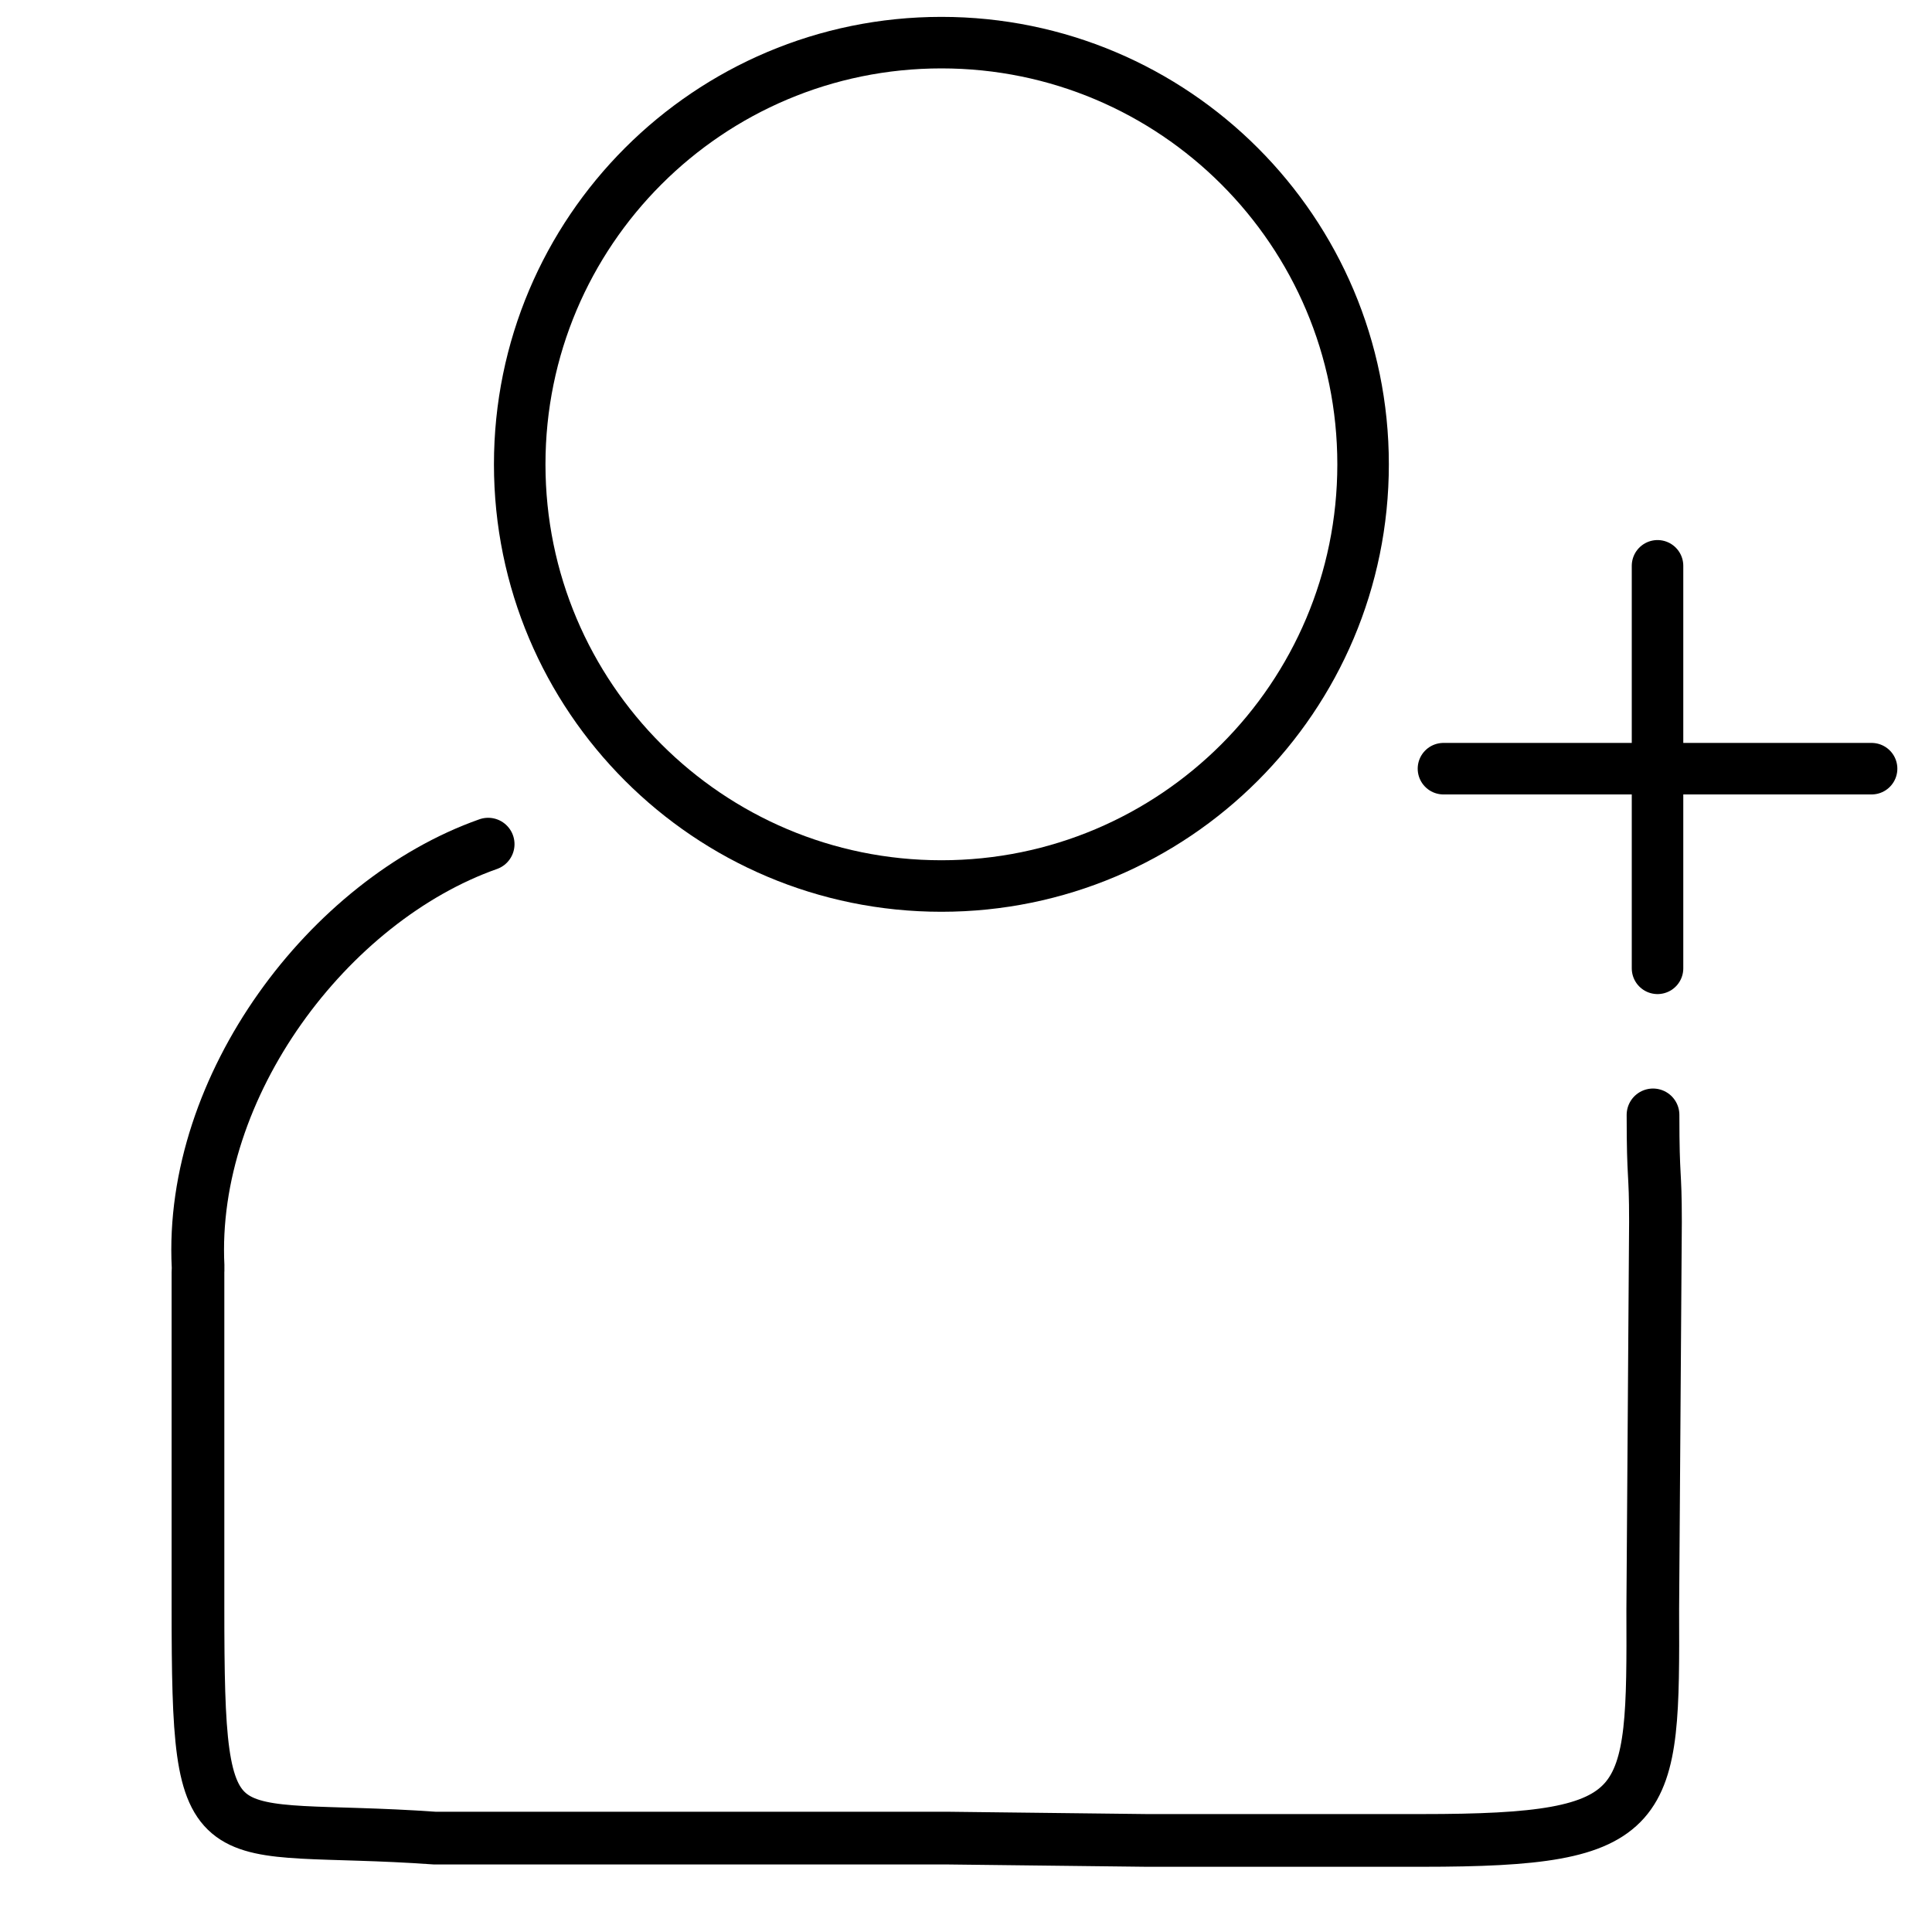
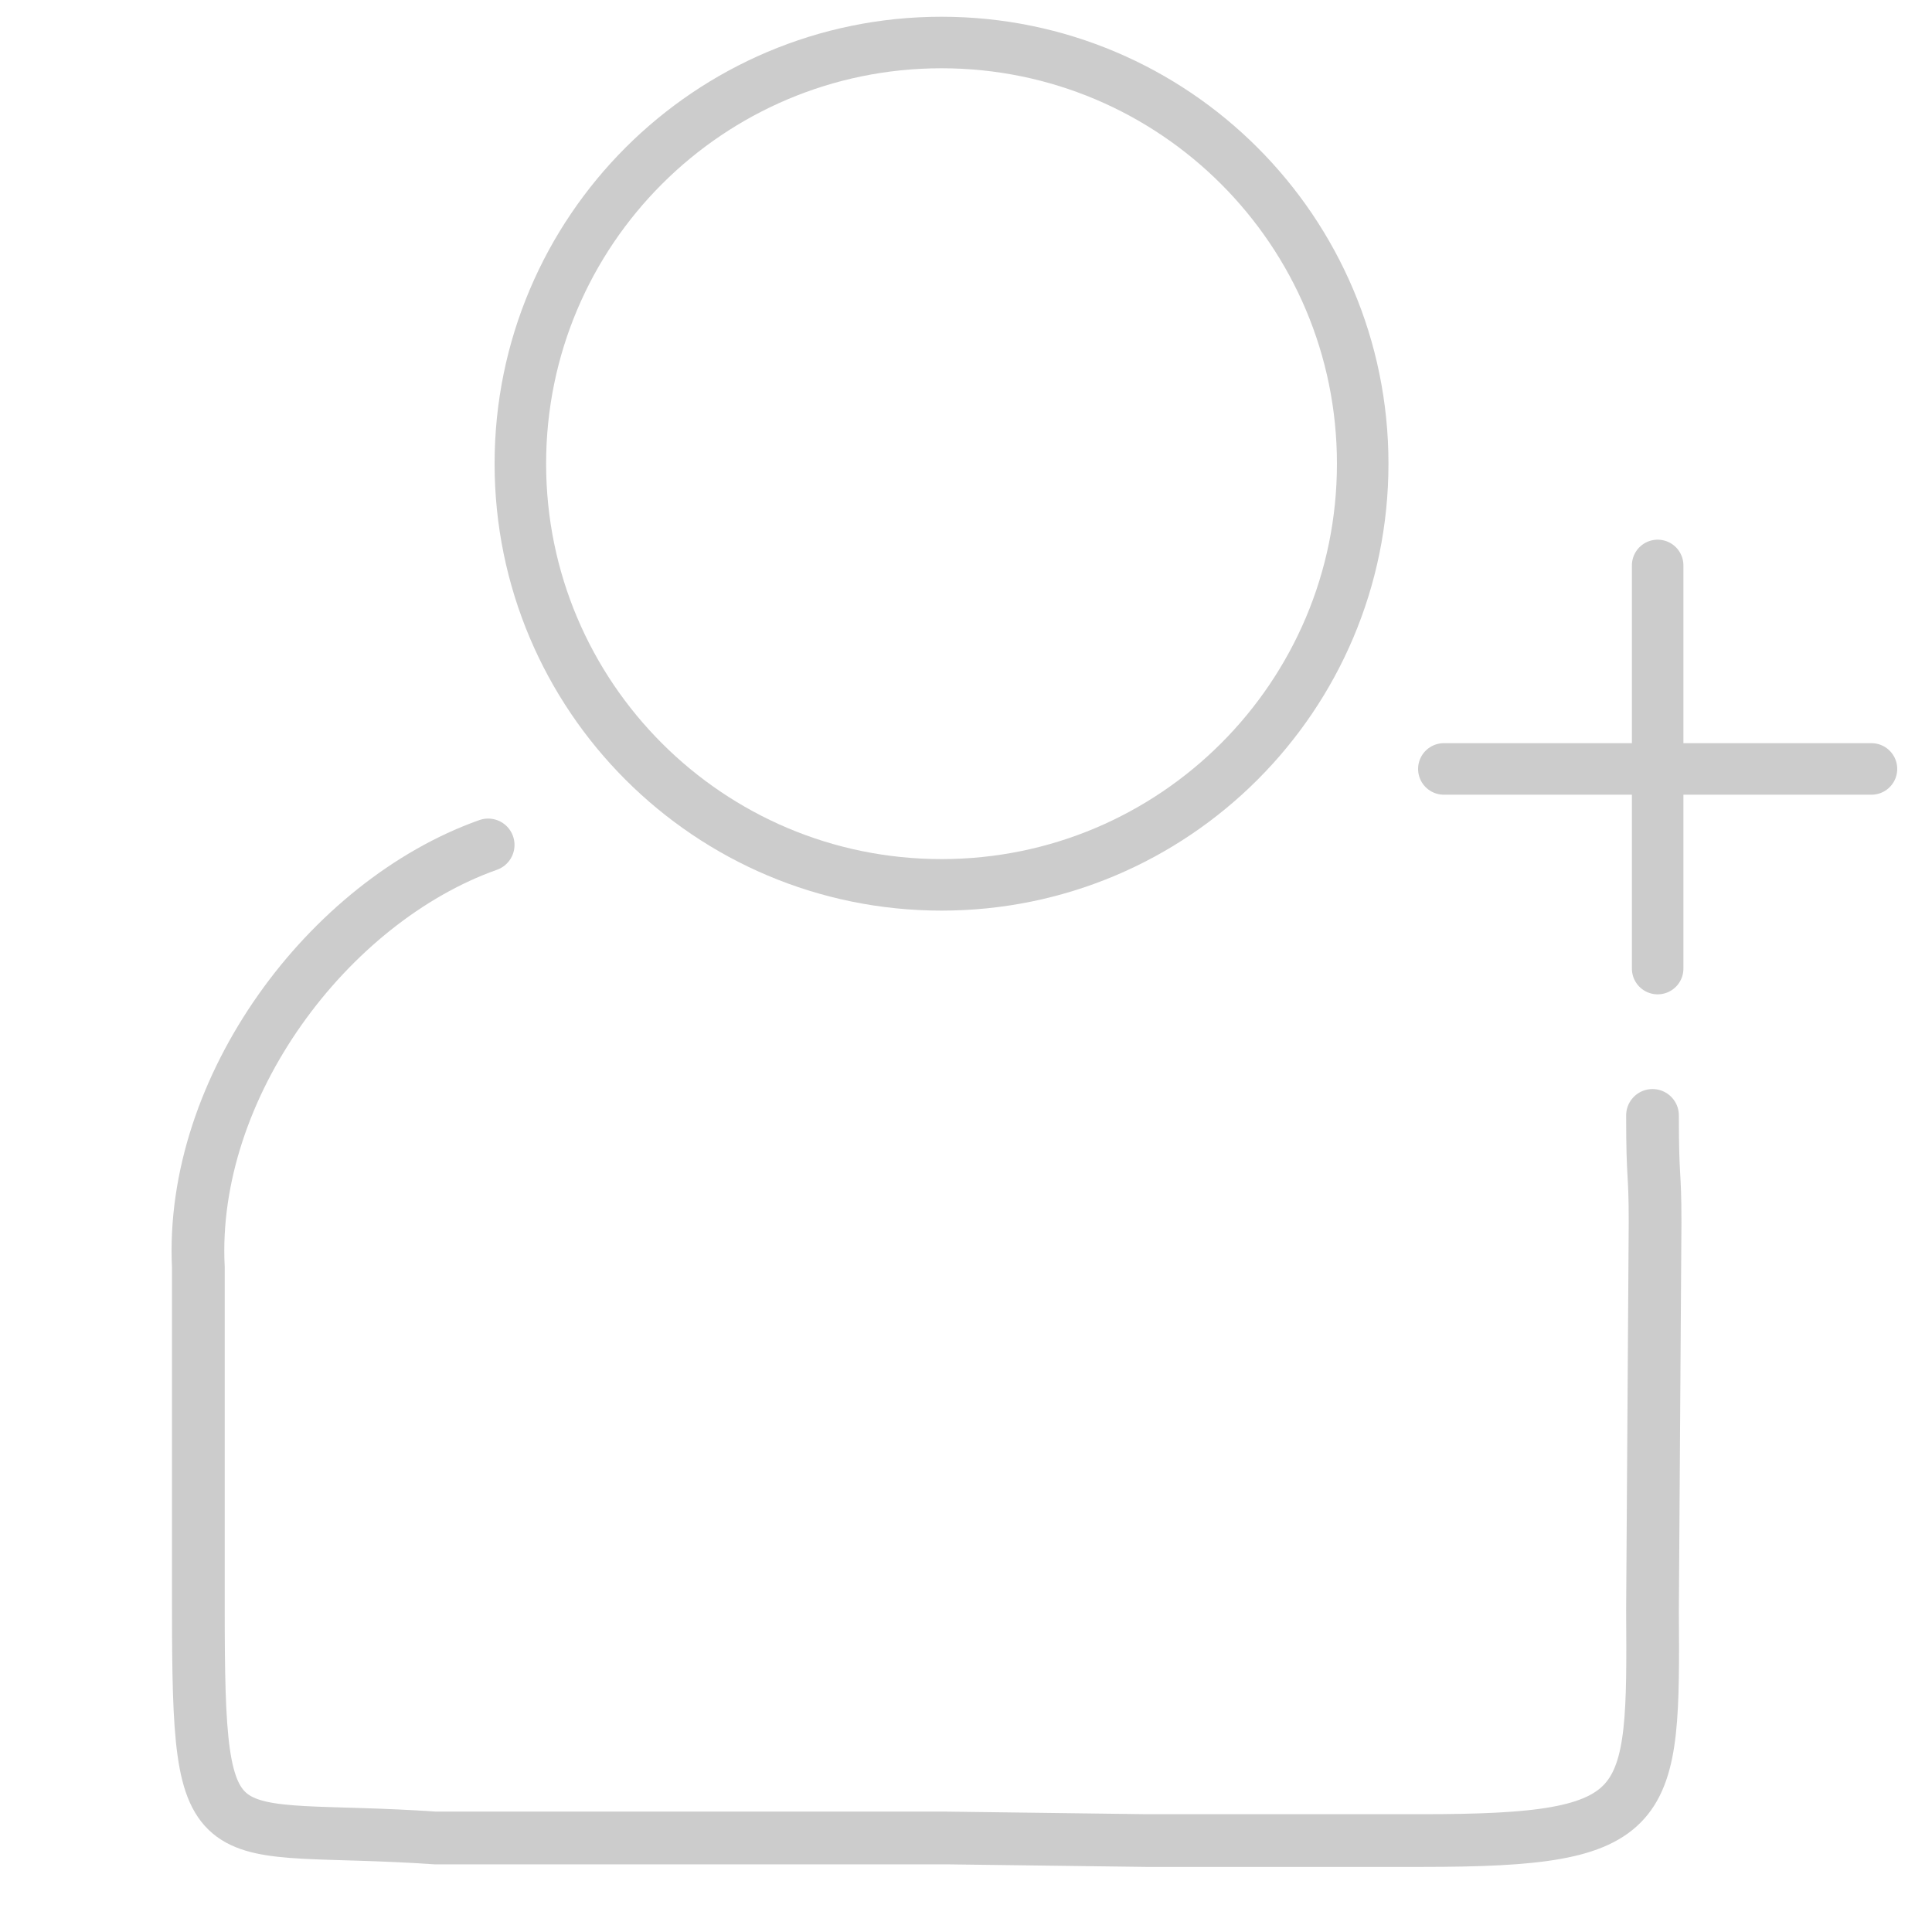
<svg xmlns="http://www.w3.org/2000/svg" version="1.1" id="Layer_1" x="0px" y="0px" viewBox="0 0 150 150" style="enable-background:new 0 0 150 150;" xml:space="preserve">
  <style type="text/css">
- 	.st0{fill:none;stroke:#000000;stroke-width:4.813;stroke-linecap:round;stroke-miterlimit:10;}
- 	.st1{fill:none;stroke:#000000;stroke-width:4;stroke-linecap:round;stroke-miterlimit:10;}
- 	.st2{fill:none;stroke:#000000;stroke-width:4;stroke-miterlimit:10;}
- 	.st3{fill:none;stroke:#000000;stroke-width:4.093;stroke-linecap:round;stroke-miterlimit:10;}
+ 	.st0{fill:none;stroke:#CCCCCC;stroke-width:4.813;stroke-linecap:round;stroke-miterlimit:10;}
+ 	.st1{fill:none;stroke:#CCCCCC;stroke-width:4;stroke-linecap:round;stroke-miterlimit:10;}
+ 	.st2{fill:none;stroke:#CCCCCC;stroke-width:4;stroke-miterlimit:10;}
+ 	.st3{fill:none;stroke:#CCCCCC;stroke-width:4.093;stroke-linecap:round;stroke-miterlimit:10;}
</style>
-   <path class="st0" d="M108.59,101.18" />
-   <path class="st0" d="M111.35,189.8" />
+   <path class="st0" d="M108.6,101.2" />
+   <path class="st0" d="M111.3,189.8" />
  <g>
- </g>
+     <line class="st1" x1="145.3" y1="59.7" x2="112.1" y2="59.7" />
+     <line class="st1" x1="128.7" y1="43.9" x2="128.7" y2="75.2" />
+   </g>
+   <circle class="st2" cx="73.1" cy="36" r="32.7" />
+   <path class="st3" d="M112.1,98.9" />
+   <path class="st3" d="M109.7,187.5" />
  <g>
-     <line class="st1" x1="145.31" y1="59.68" x2="112.07" y2="59.68" />
-     <line class="st1" x1="128.69" y1="43.93" x2="128.69" y2="75.18" />
-   </g>
-   <circle class="st2" cx="73.09" cy="36.05" r="32.74" />
-   <path class="st3" d="M112.08,98.88" />
-   <path class="st3" d="M109.72,187.5" />
-   <g>
-     <path class="st3" d="M128.34,86.56c0,5.23,0.19,4.11,0.19,8.3l-0.21,30.1c0.05,15.65,0.06,17.93-17.92,17.93H89.03l-15.46-0.18   H33.76c-17.53-1.24-18.39,2.53-18.39-17.93V98.78c0-0.14,0.02-0.29,0.01-0.43C14.67,84.3,25.52,69.91,37.9,65.54" />
+     <path class="st3" d="M128.3,86.6c0,5.2,0.2,4.1,0.2,8.3l-0.2,30.1c0.1,15.7,0.1,17.9-17.9,17.9H89l-15.5-0.2H33.8   c-17.5-1.2-18.4,2.5-18.4-17.9v-26c0-0.1,0-0.3,0-0.4c-0.7-14,10.1-28.4,22.5-32.8" />
  </g>
</svg>
